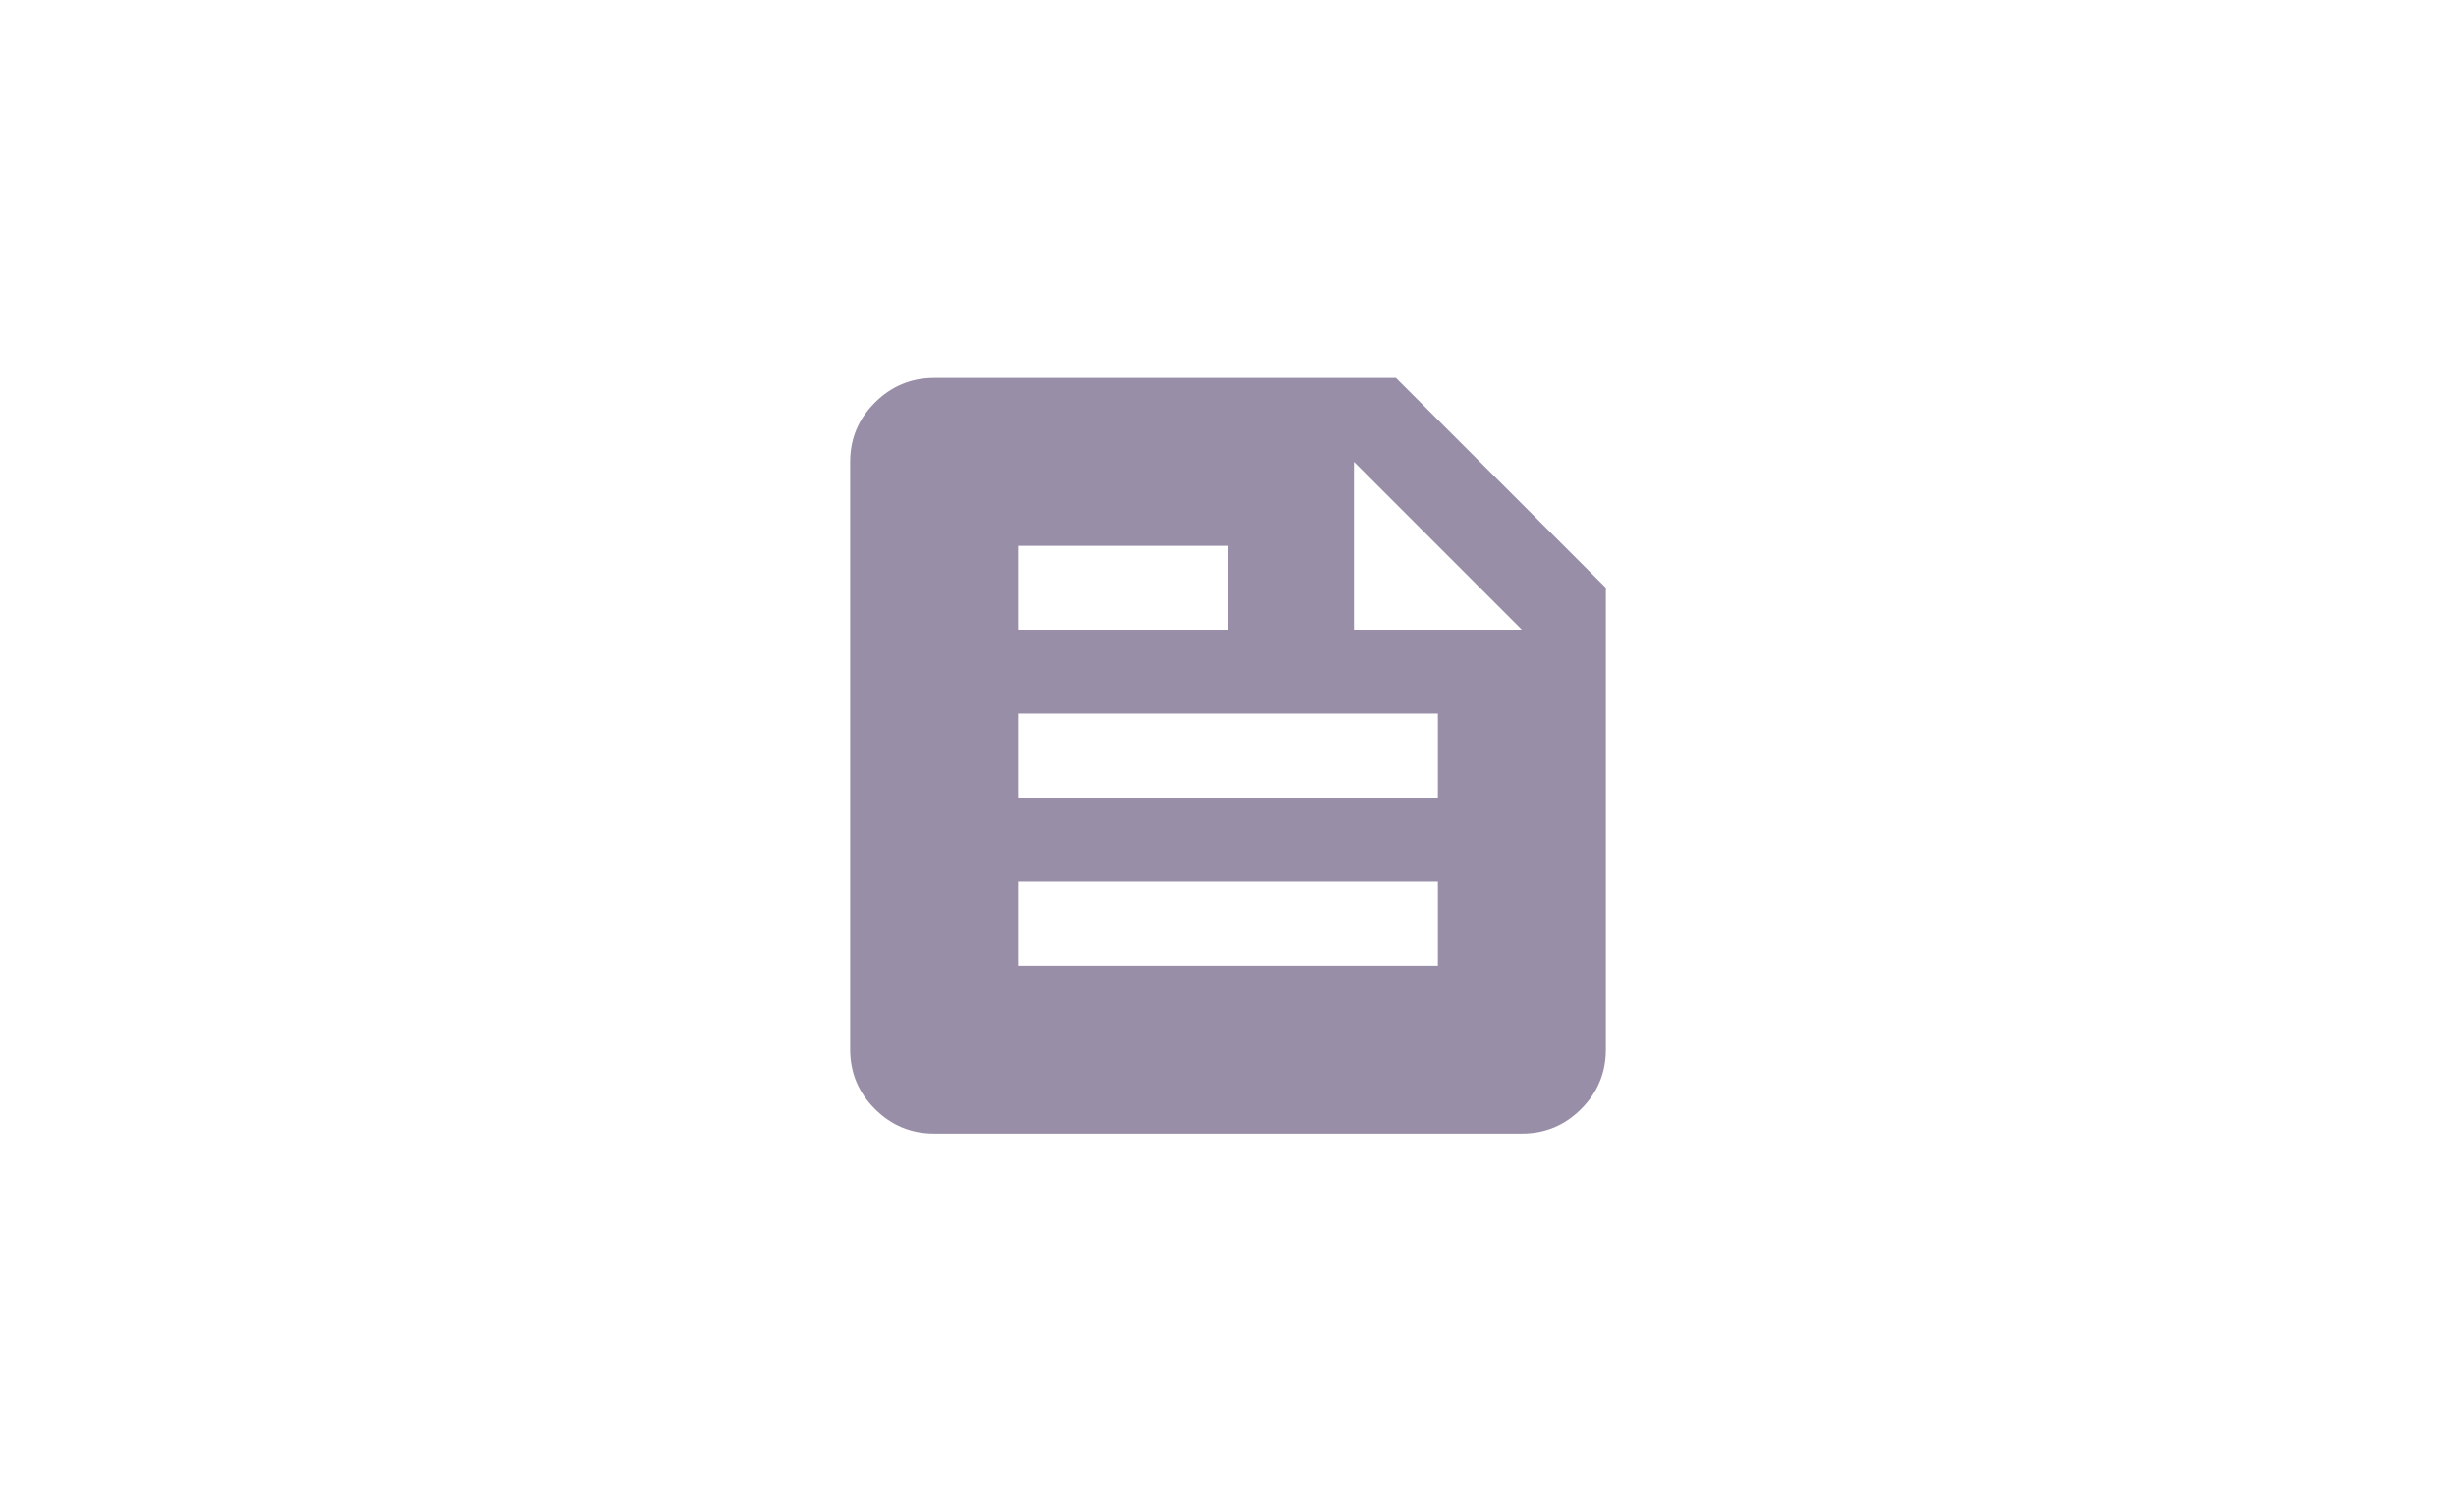
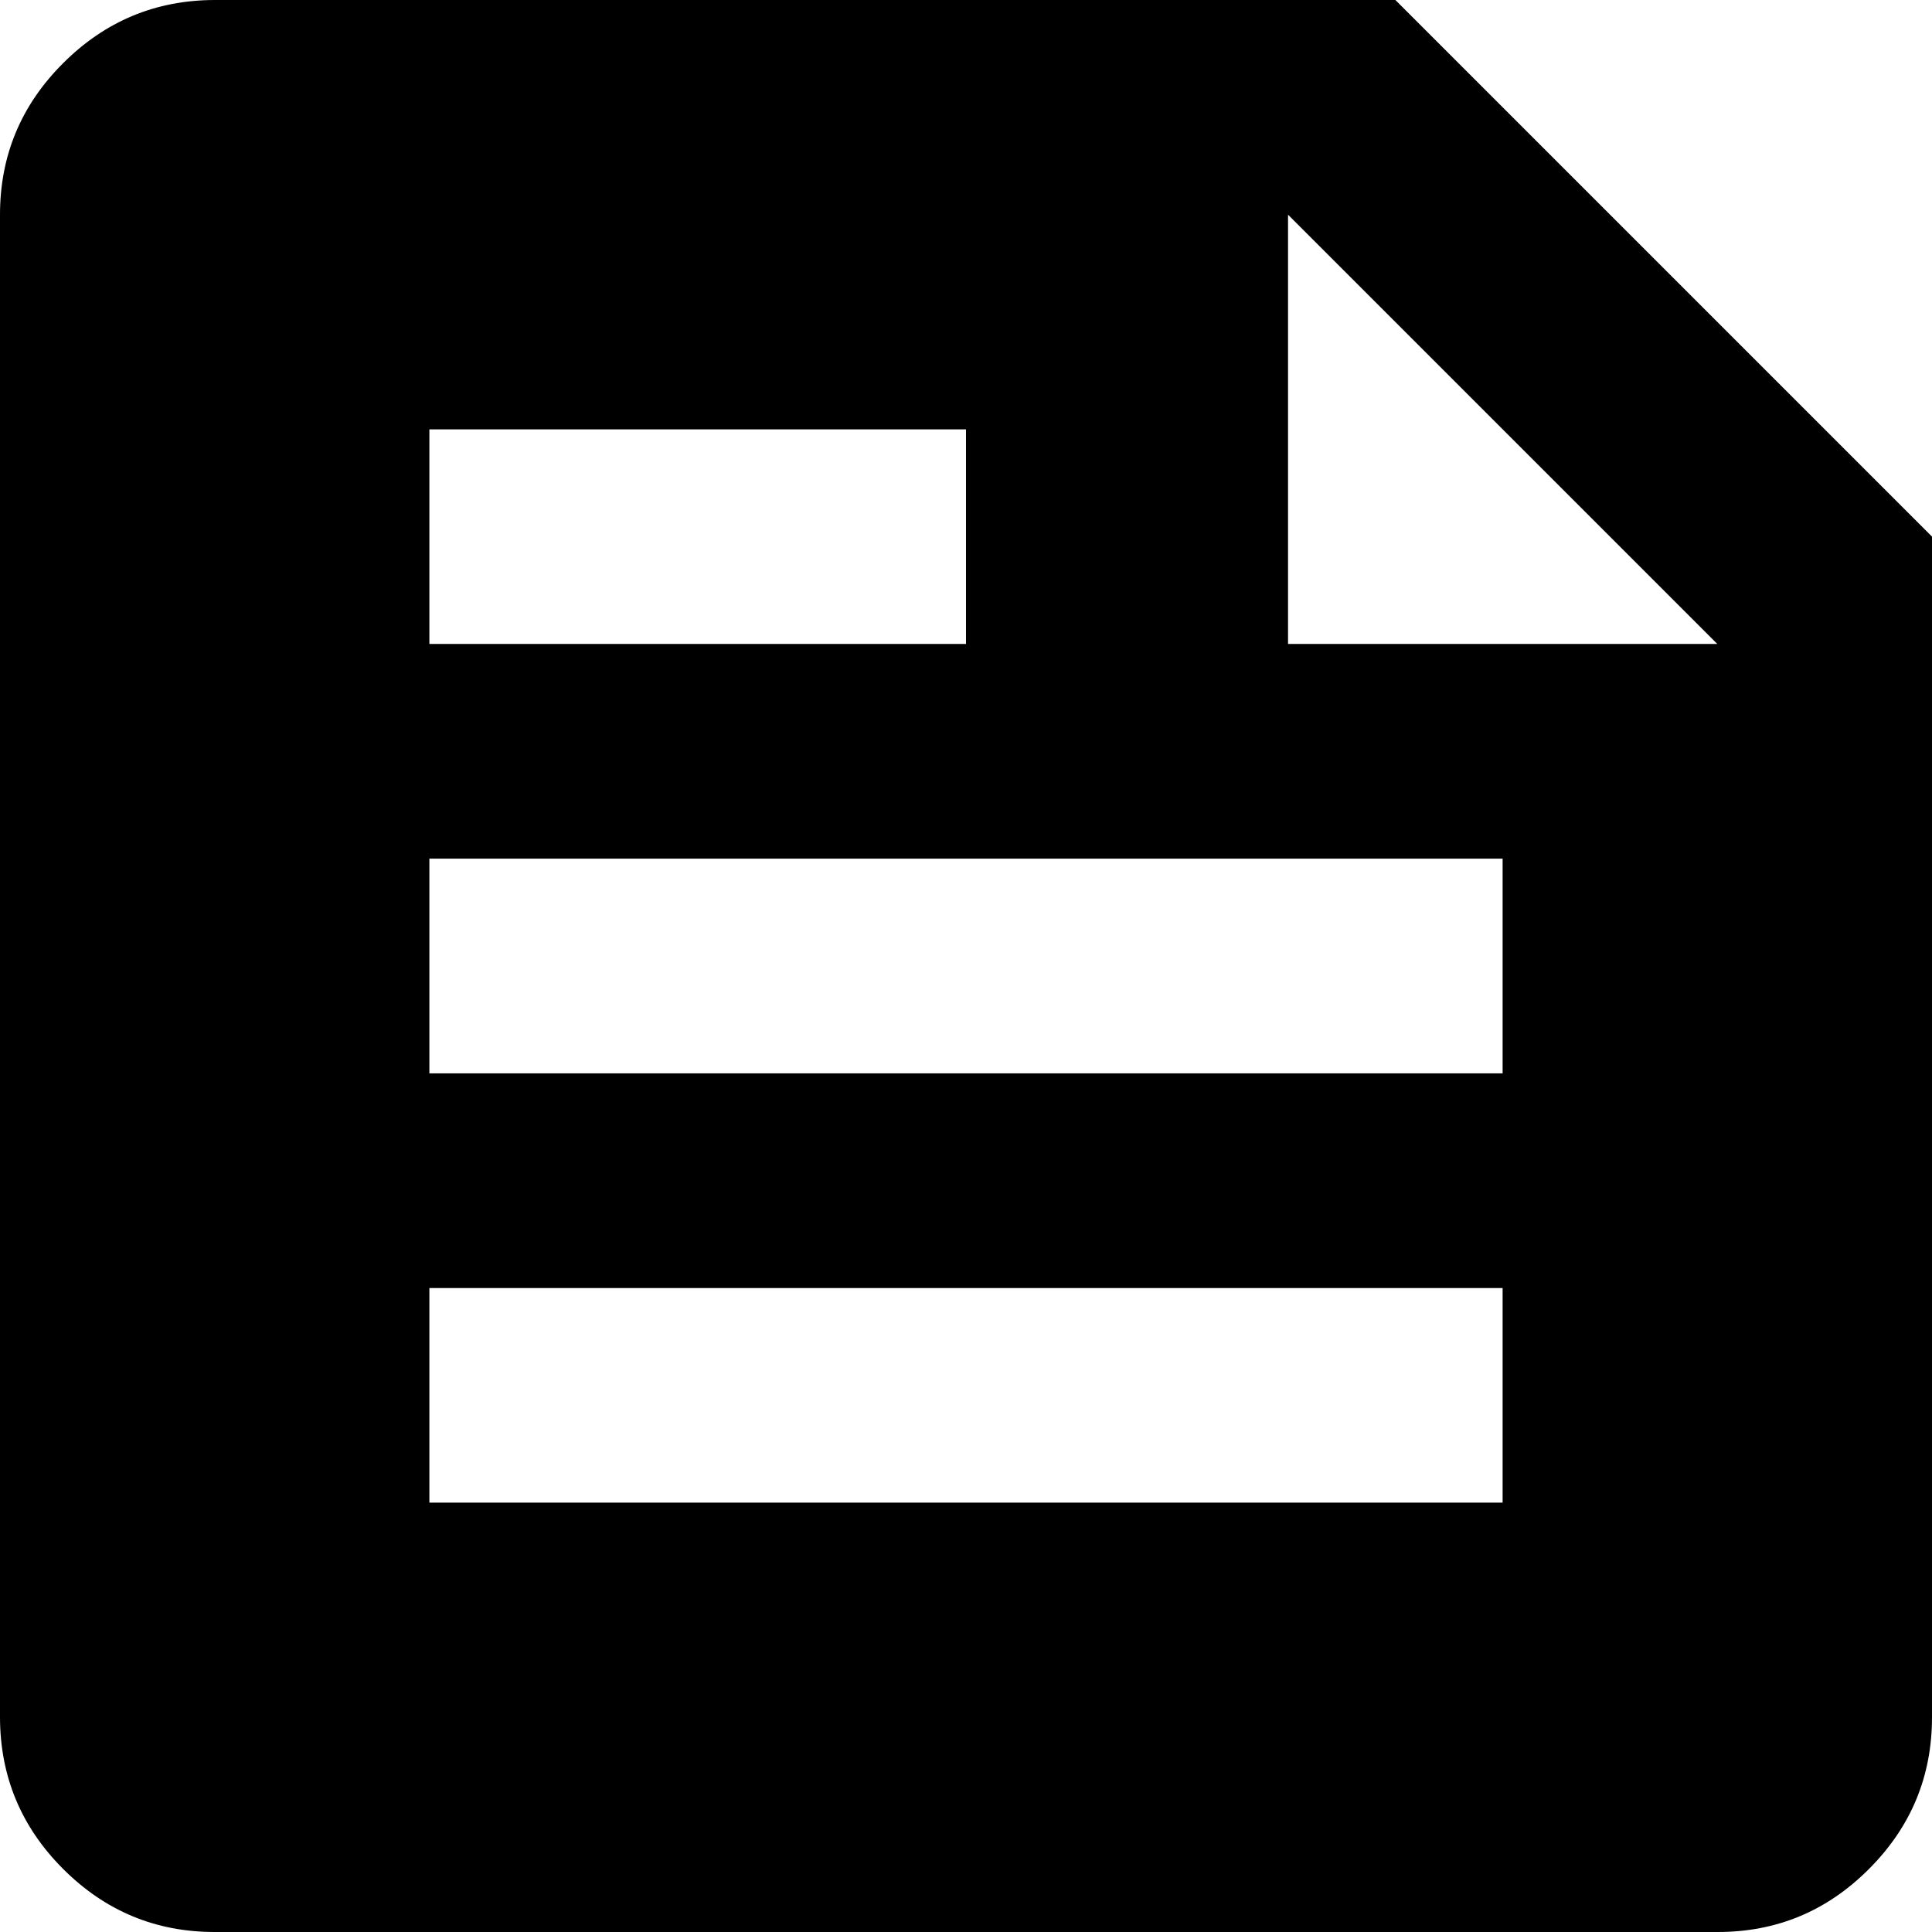
- <svg xmlns="http://www.w3.org/2000/svg" width="52" height="32" viewBox="0 0 52 32" fill="none">
-   <path d="M19.778 24C19.289 24 18.87 23.826 18.523 23.478C18.175 23.13 18.001 22.712 18 22.222V9.778C18 9.289 18.174 8.871 18.523 8.523C18.871 8.175 19.29 8.001 19.778 8H29.556L34 12.444V22.222C34 22.711 33.826 23.13 33.478 23.478C33.13 23.827 32.712 24.001 32.222 24H19.778ZM21.556 20.444H30.444V18.667H21.556V20.444ZM21.556 16.889H30.444V15.111H21.556V16.889ZM28.667 13.333H32.222L28.667 9.778V13.333ZM21.556 13.333H26V11.556H21.556V13.333Z" fill="#331E53" fill-opacity="0.5" />
+ <svg xmlns="http://www.w3.org/2000/svg" width="16" height="16" viewBox="0 0 16 16" fill="none">
+   <path d="M1.778 16C1.289 16 0.871 15.826 0.523 15.478C0.175 15.13 0.001 14.712 0 14.222V1.778C0 1.289 0.174 0.871 0.523 0.523C0.871 0.175 1.289 0.001 1.778 0H11.556L16 4.444V14.222C16 14.711 15.826 15.13 15.478 15.478C15.13 15.827 14.712 16.001 14.222 16H1.778ZM3.556 12.444H12.444V10.667H3.556V12.444ZM3.556 8.889H12.444V7.111H3.556V8.889ZM10.667 5.333H14.222L10.667 1.778V5.333ZM3.556 5.333H8V3.556H3.556V5.333Z" fill="#000" />
</svg>
